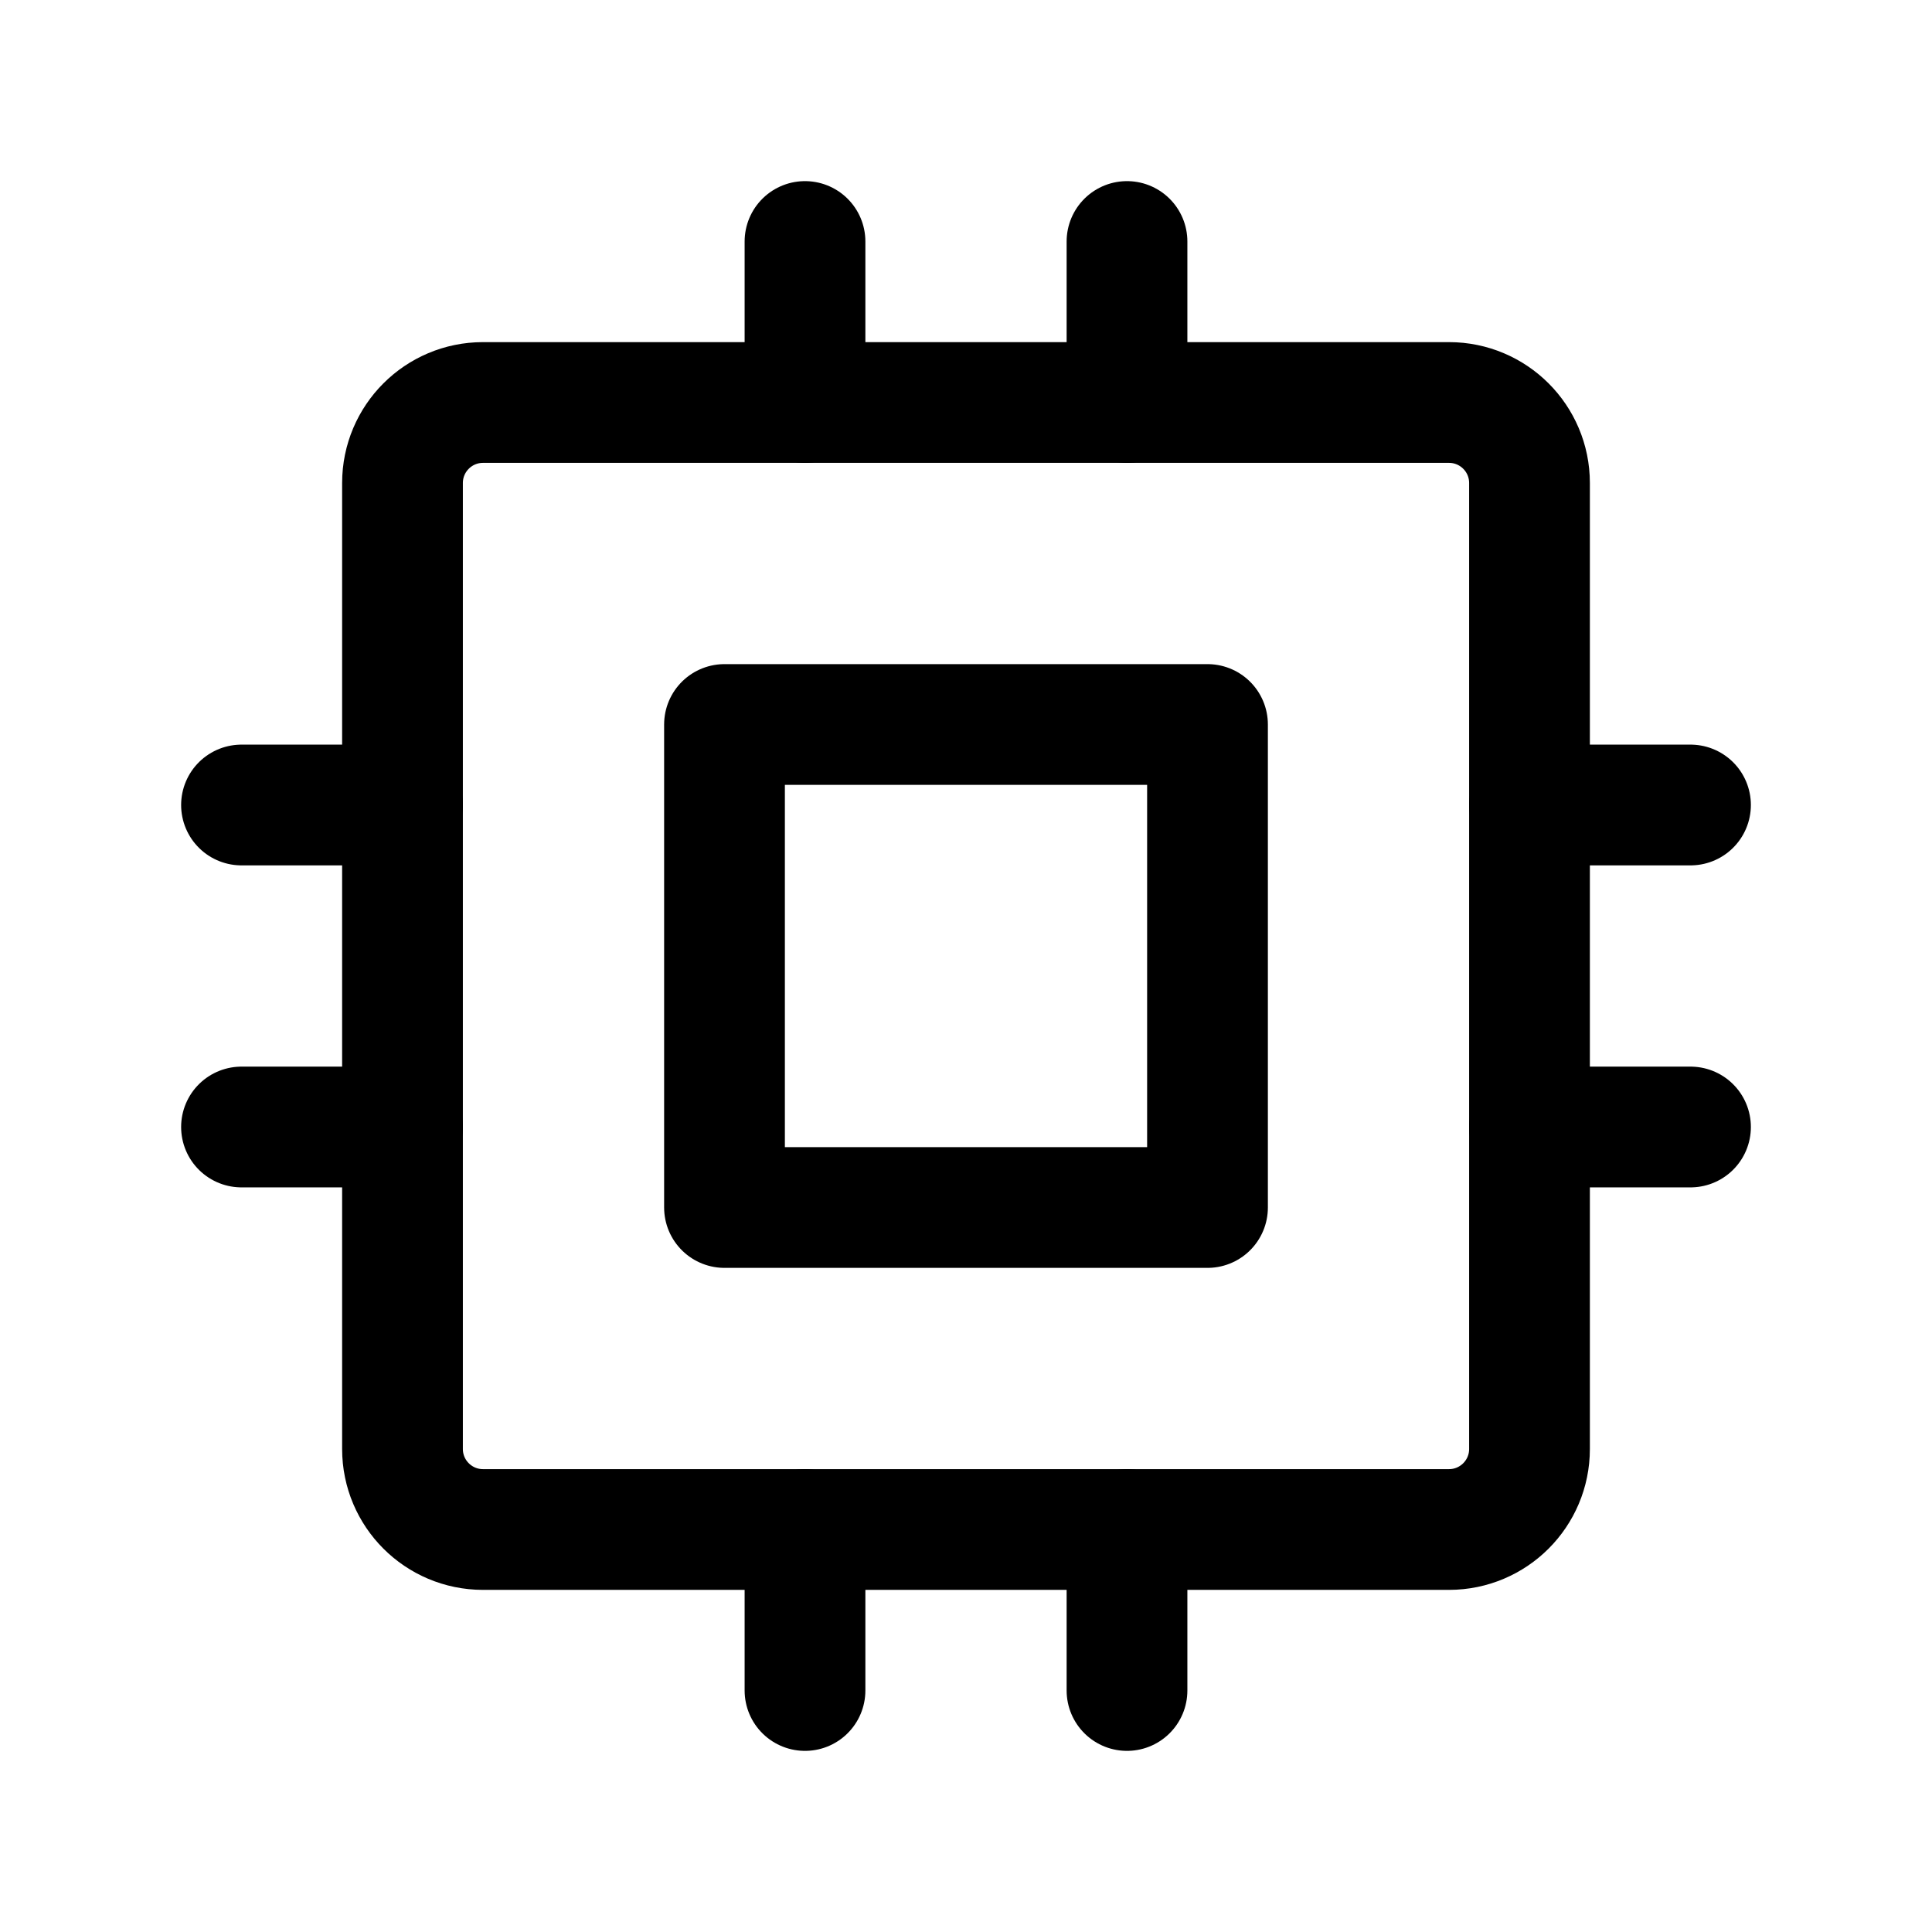
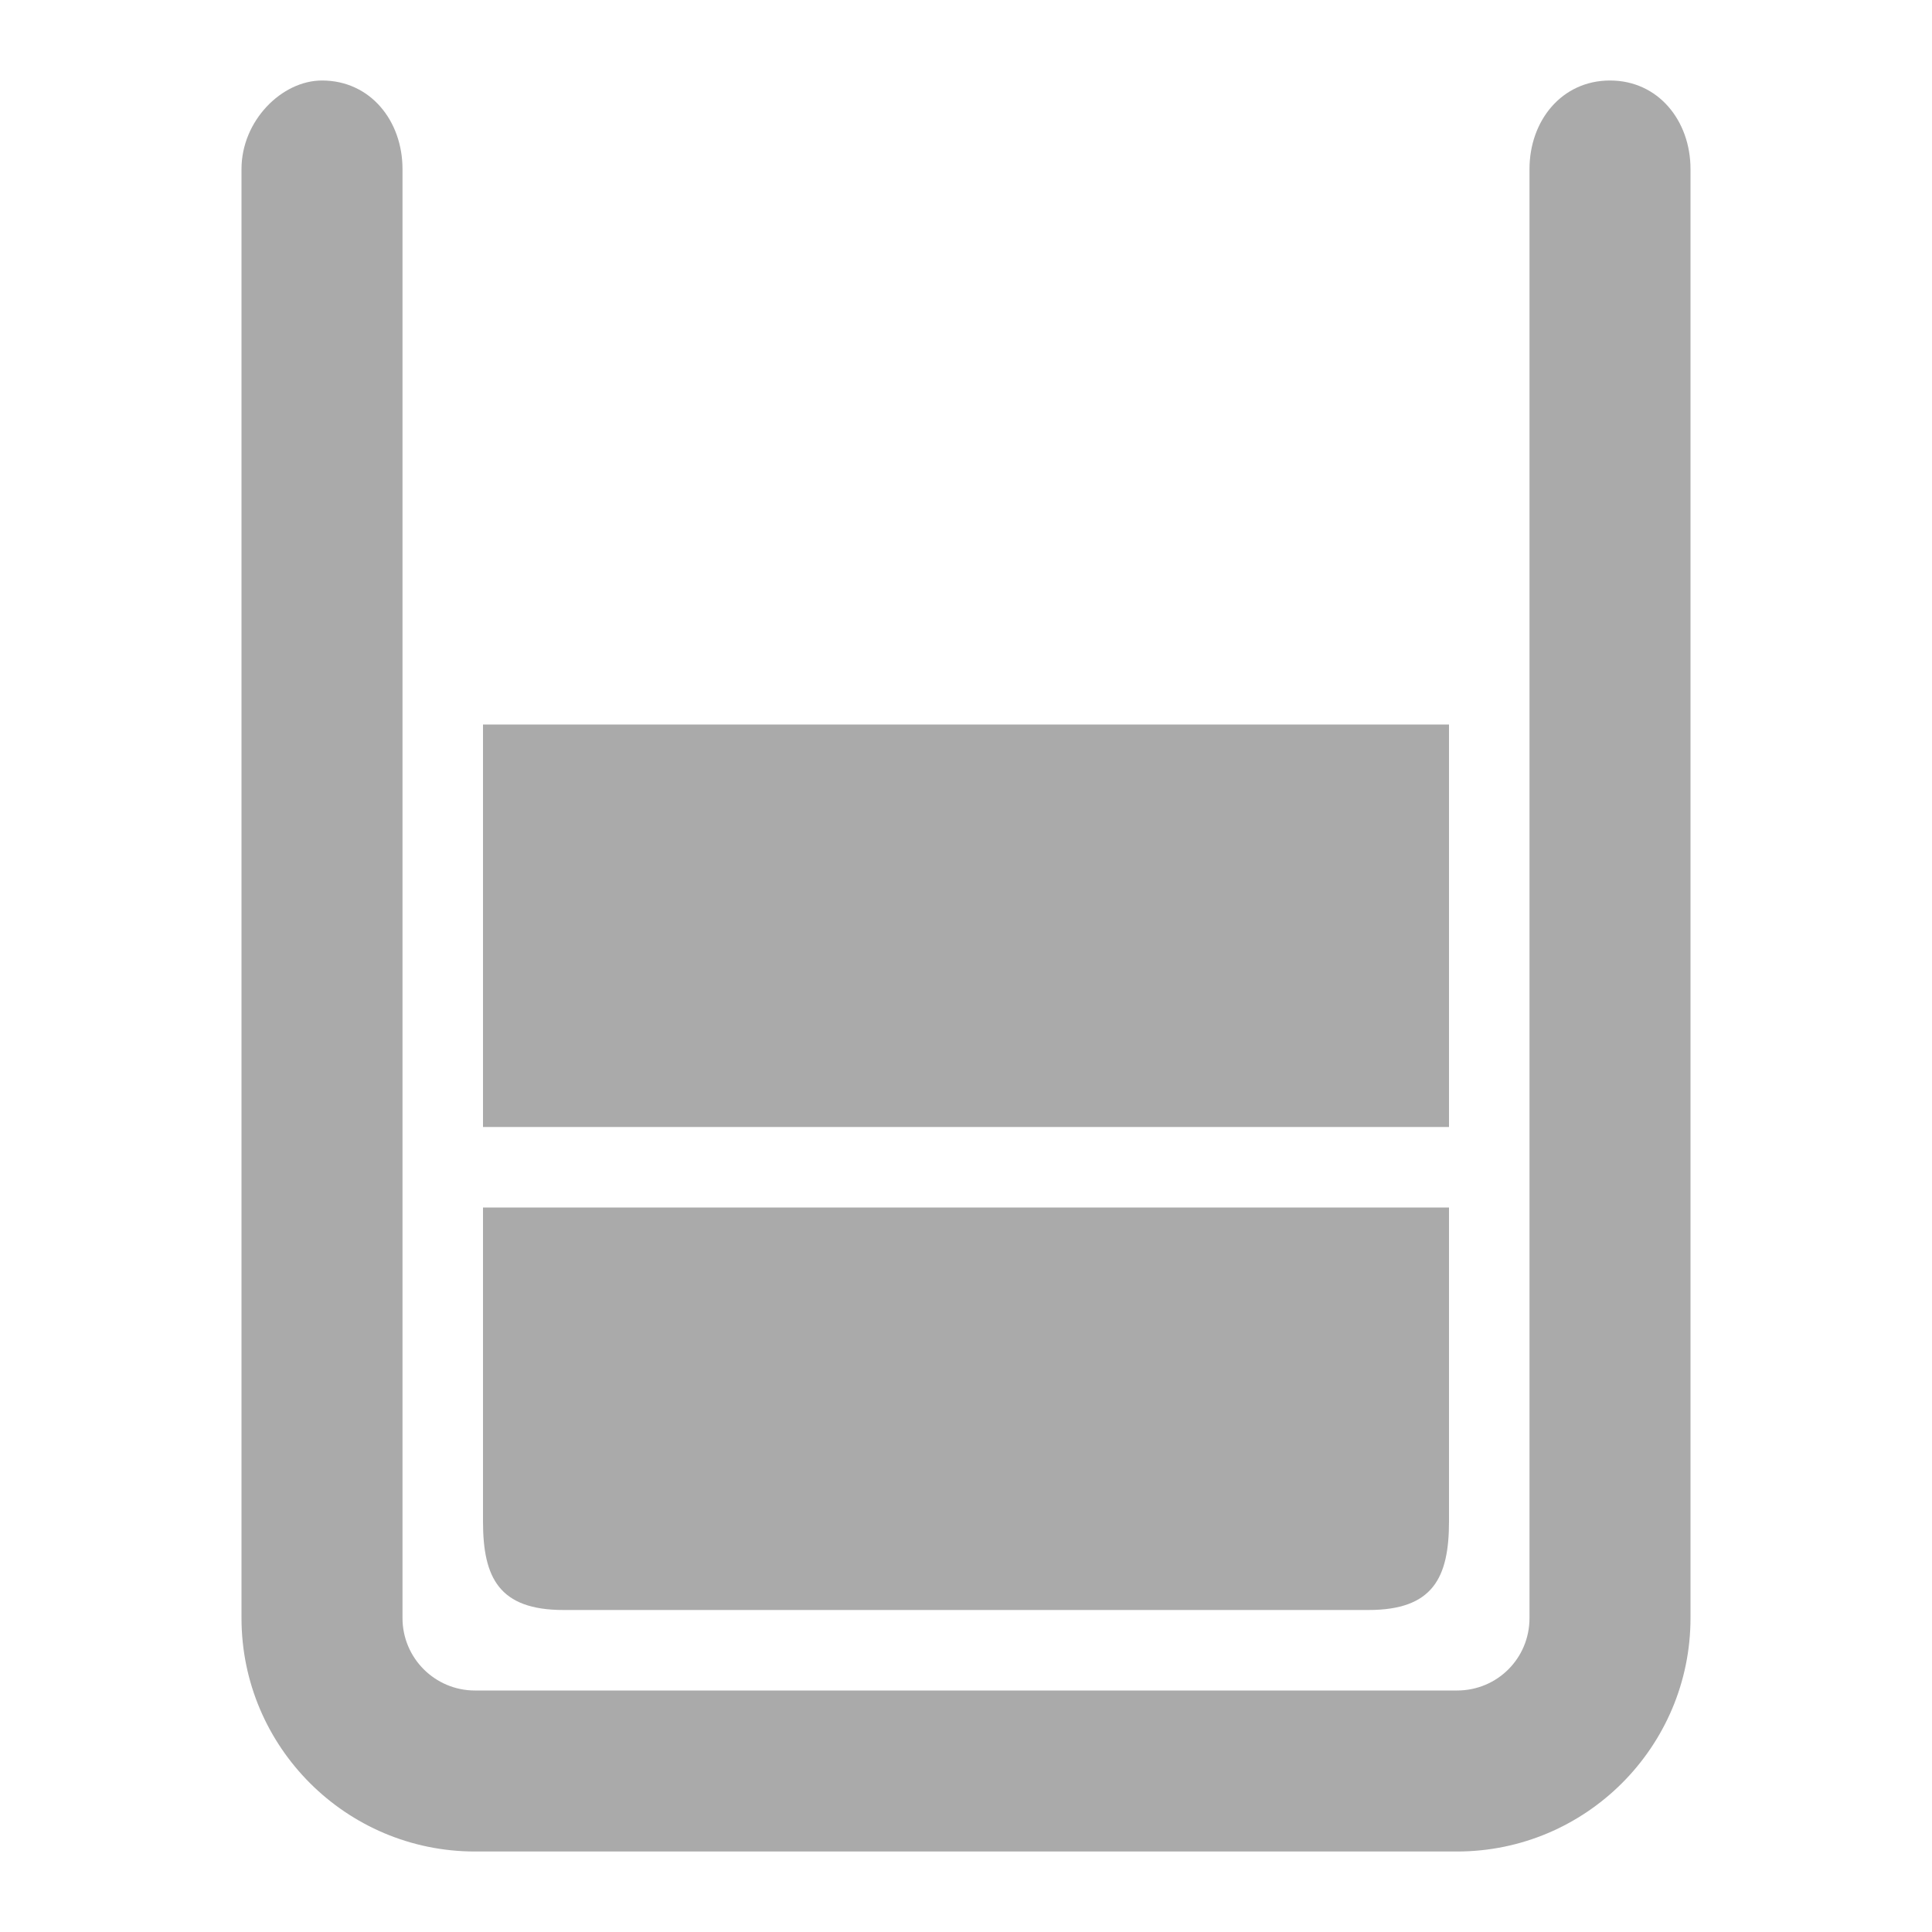
- <svg xmlns="http://www.w3.org/2000/svg" data-icon-name="icon-tabler-cpu" width="24" height="24" viewBox="0 0 24 24" stroke-width="1.5" stroke="currentColor" fill="none" stroke-linecap="round" stroke-linejoin="round" role="img">
-   <path stroke="none" d="M0 0h24v24H0z" fill="none" />
-   <rect x="5" y="5" width="14" height="14" rx="1" />
-   <path d="M9 9h6v6h-6z" />
-   <path d="M3 10h2" />
-   <path d="M3 14h2" />
-   <path d="M10 3v2" />
-   <path d="M14 3v2" />
-   <path d="M21 10h-2" />
-   <path d="M21 14h-2" />
-   <path d="M14 21v-2" />
-   <path d="M10 21v-2" />
+ <svg xmlns="http://www.w3.org/2000/svg" width="24" height="24" viewBox="0 0 24 24">
+   <path fill="#AAA" d="M6 18.9V15h12v3.9c0 .7-.2 1.1-1 1.1H7c-.8 0-1-.4-1-1.1zM20 1c-.6 0-1 .5-1 1.1v18c0 .5-.4.9-.9.9H5.9a.9.9 0 0 1-.9-.9v-18C5 1.5 4.6 1 4 1c-.5 0-1 .5-1 1.1v18C3 21.7 4.3 23 5.9 23h12.2c1.6 0 2.9-1.3 2.9-2.9v-18c0-.6-.4-1.1-1-1.1zm-2 8H6v5h12V9z" />
</svg>
